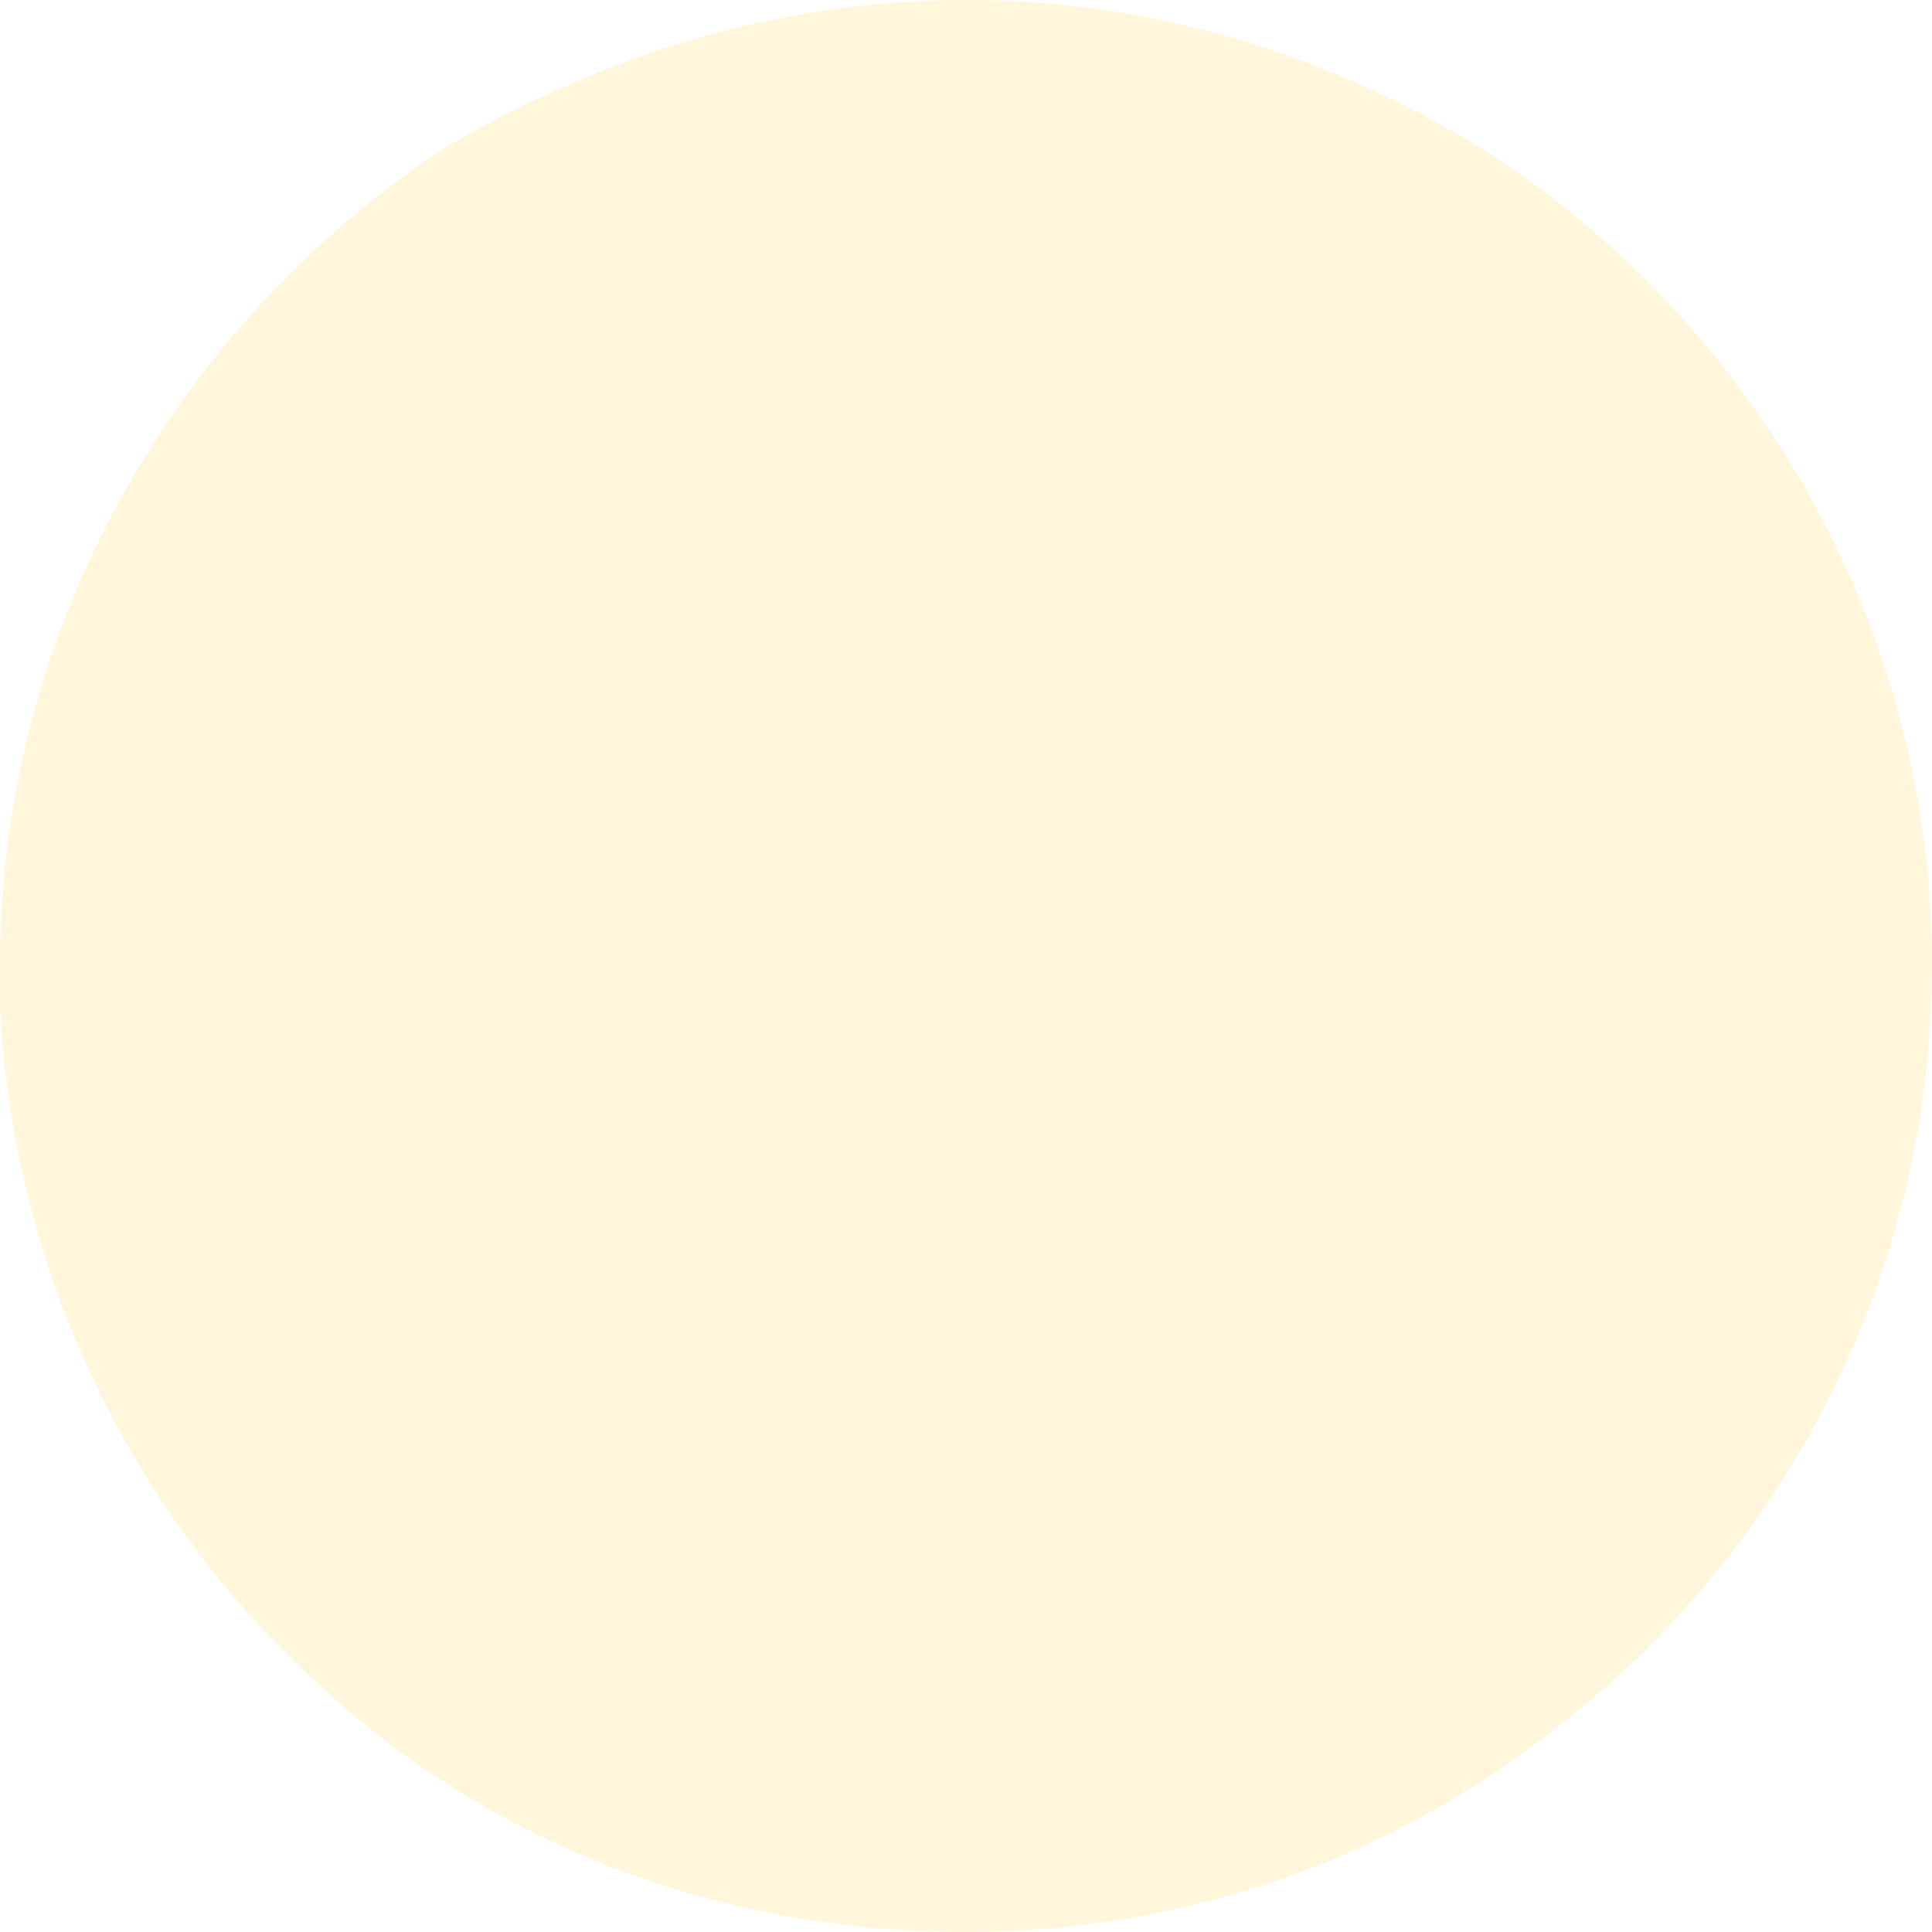
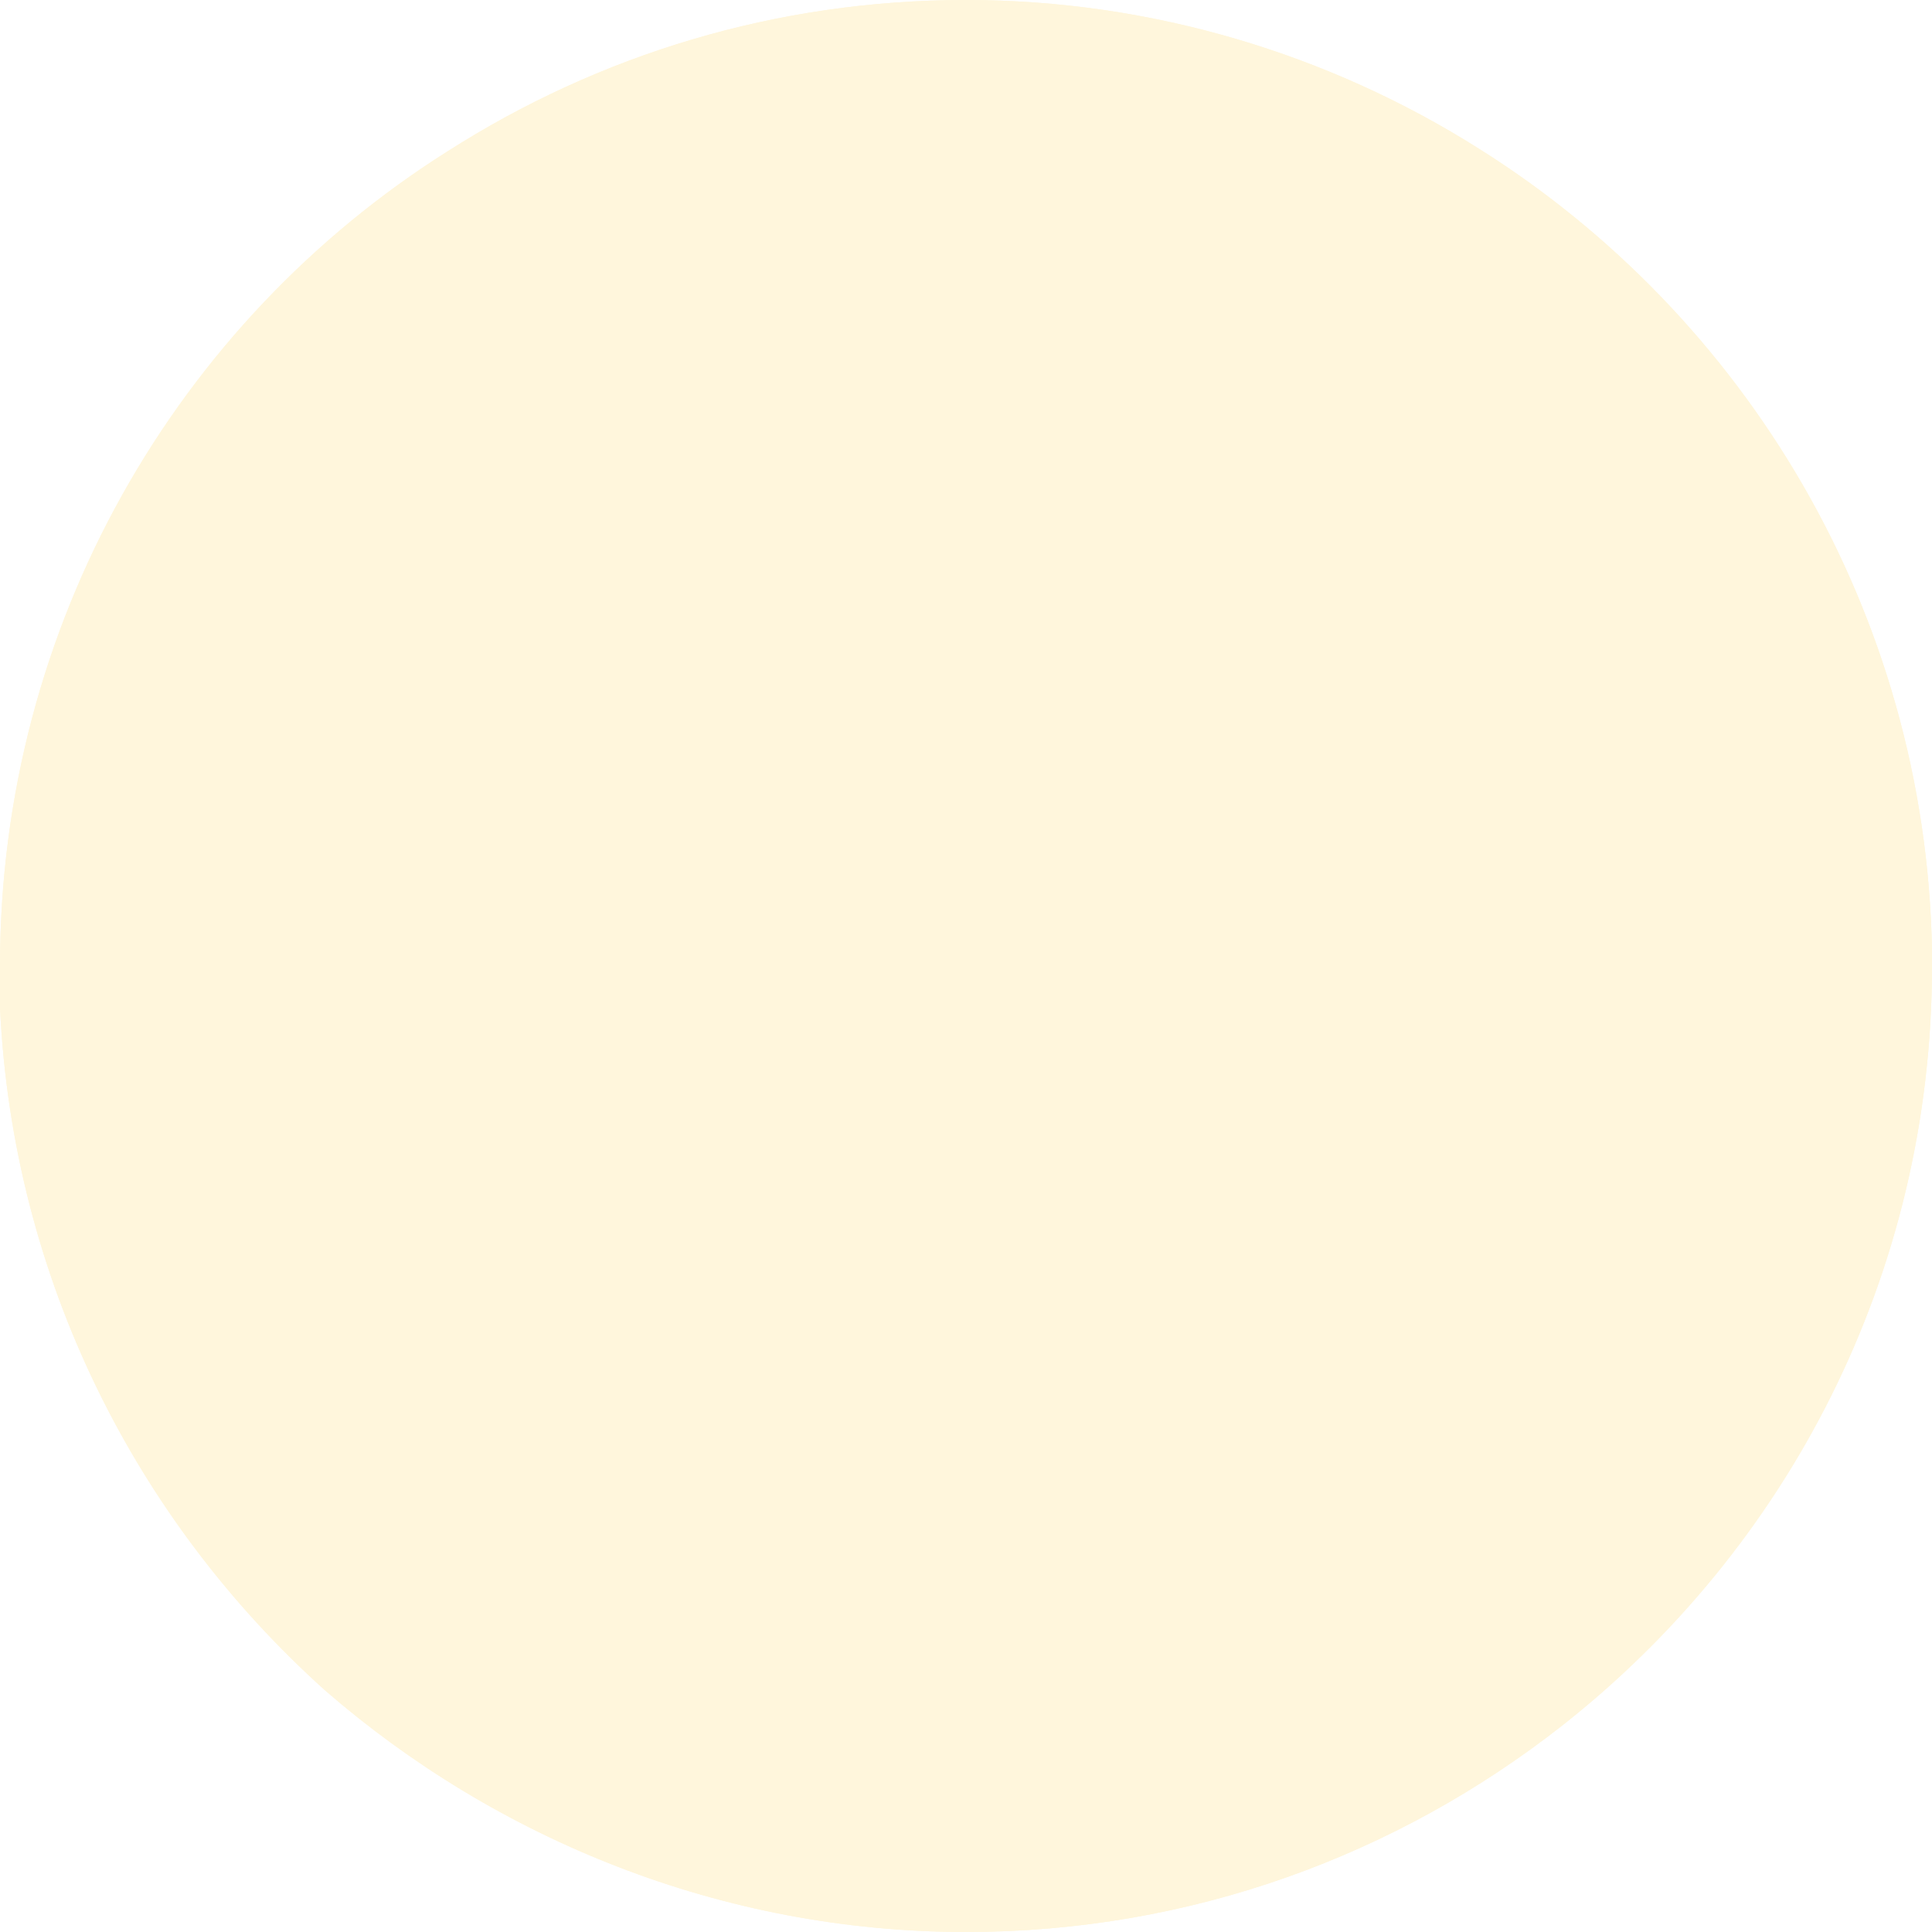
- <svg xmlns="http://www.w3.org/2000/svg" version="1.1" id="Capa_1" x="0px" y="0px" viewBox="0 0 30 30" style="enable-background:new 0 0 30 30;" xml:space="preserve">
+ <svg xmlns="http://www.w3.org/2000/svg" version="1.1" x="0px" y="0px" viewBox="0 0 60 60" style="enable-background:new 0 0 60 60;" xml:space="preserve">
  <style type="text/css">
	.st0{fill:#FFF6DC;}
</style>
-   <path class="st0" d="M30,14.7c-0.1-5.2-2.9-9.8-7-12.4c-2.3-1.4-5-2.3-8-2.3c-3,0-5.7,0.9-8.1,2.3C2.8,5,0,9.7,0,15  c0,0.2,0,0.4,0,0.6c0.2,4.2,2.1,8,5,10.6c2.6,2.4,6.1,3.8,10,3.8c3.5,0,6.7-1.2,9.2-3.2c3.5-2.7,5.8-7,5.8-11.8  C30,14.9,30,14.8,30,14.7z M15,14.6C15,14.6,15,14.6,15,14.6C15,14.6,15,14.6,15,14.6C15,14.6,15,14.6,15,14.6z" />
+   <g id="Capa_2">
+     <path class="st0" d="M60,29.5C59.8,19,54.2,9.8,45.9,4.6C41.3,1.7,35.8,0,30,0c-5.9,0-11.4,1.7-16.1,4.7C5.5,10,0,19.4,0,30   c0,0.4,0,0.9,0,1.3c0.4,8.4,4.2,15.9,10.1,21.2C15.4,57.1,22.4,60,30,60c7,0,13.4-2.4,18.5-6.4c7-5.5,11.5-14,11.5-23.6   C60,29.8,60,29.6,60,29.5z M30.1,29.2C30.1,29.2,30.1,29.2,30.1,29.2C30.1,29.2,30.1,29.2,30.1,29.2C30.1,29.2,30.1,29.2,30.1,29.2   z" />
+   </g>
+   <g id="Capa_1">
+     <path class="st0" d="M60,29.5C59.8,19,54.2,9.8,45.9,4.6C41.3,1.7,35.8,0,30,0c-5.9,0-11.4,1.7-16.1,4.7C5.5,10,0,19.4,0,30   c0,0.4,0,0.9,0,1.3c0.4,8.4,4.2,15.9,10.1,21.2C15.4,57.1,22.4,60,30,60c7,0,13.4-2.4,18.5-6.4c7-5.5,11.5-14,11.5-23.6   C60,29.8,60,29.6,60,29.5z M30.1,29.2C30.1,29.2,30.1,29.2,30.1,29.2C30.1,29.2,30.1,29.2,30.1,29.2C30.1,29.2,30.1,29.2,30.1,29.2   z" />
+   </g>
</svg>
